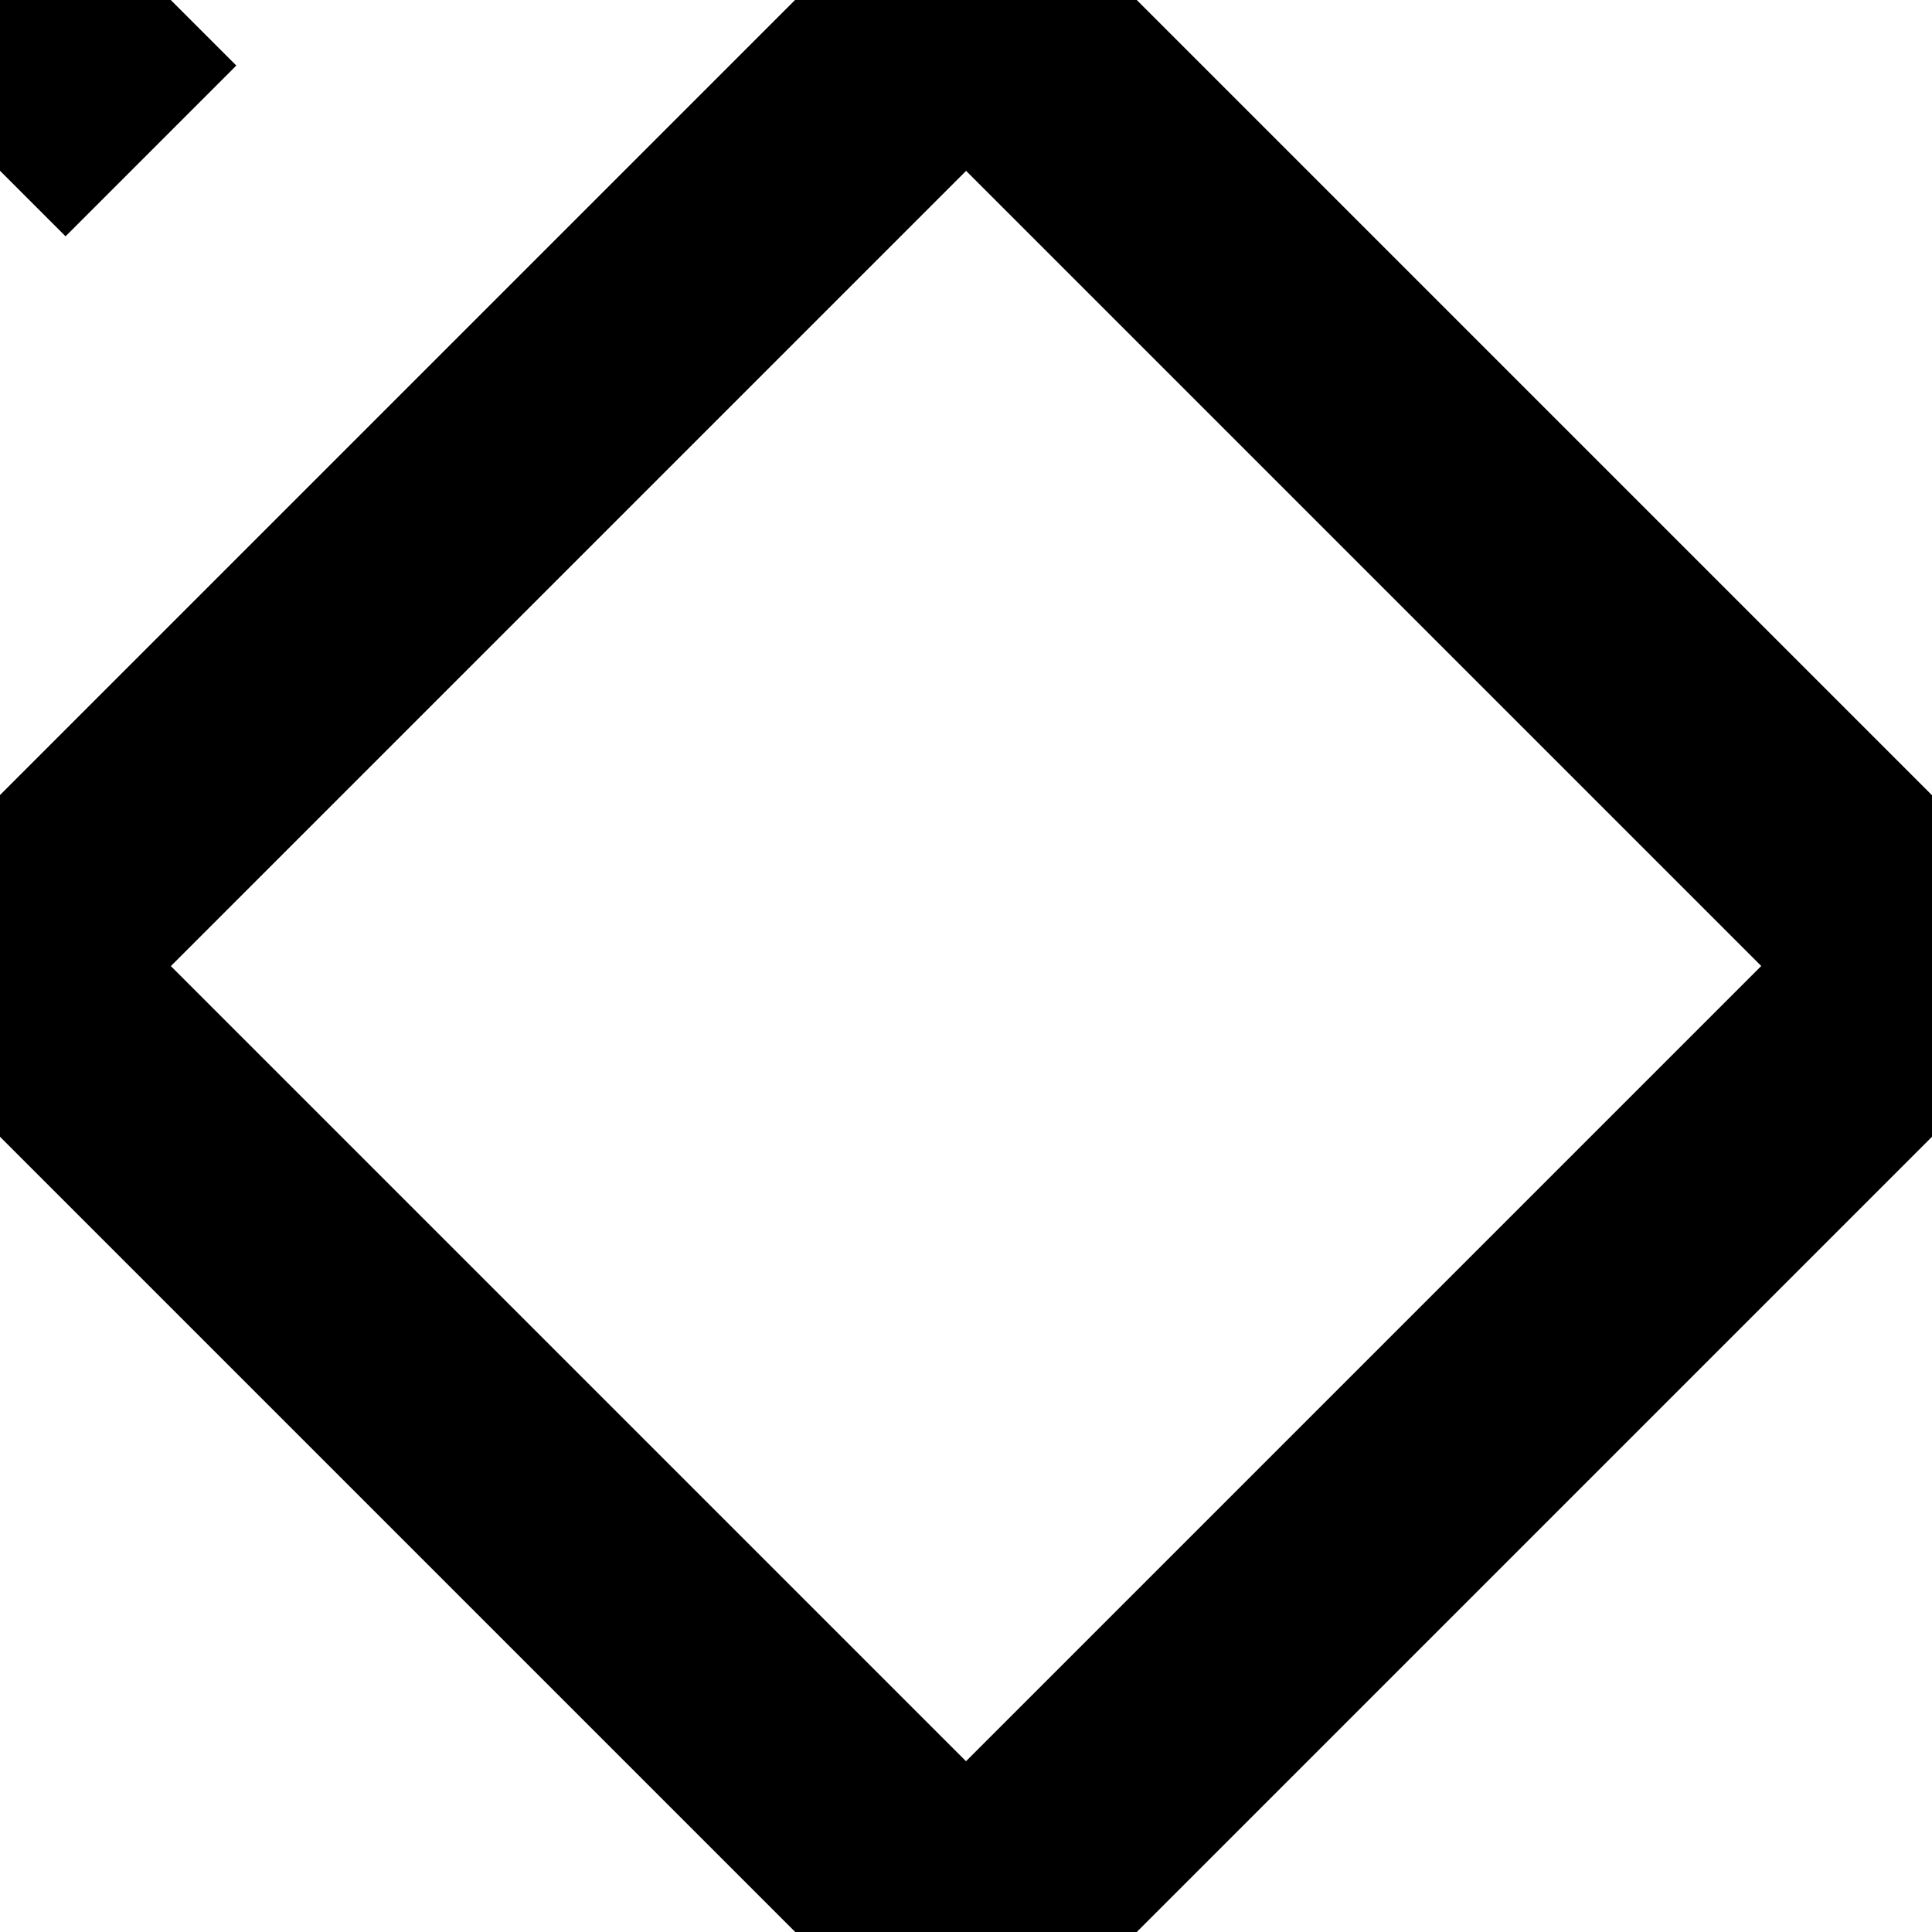
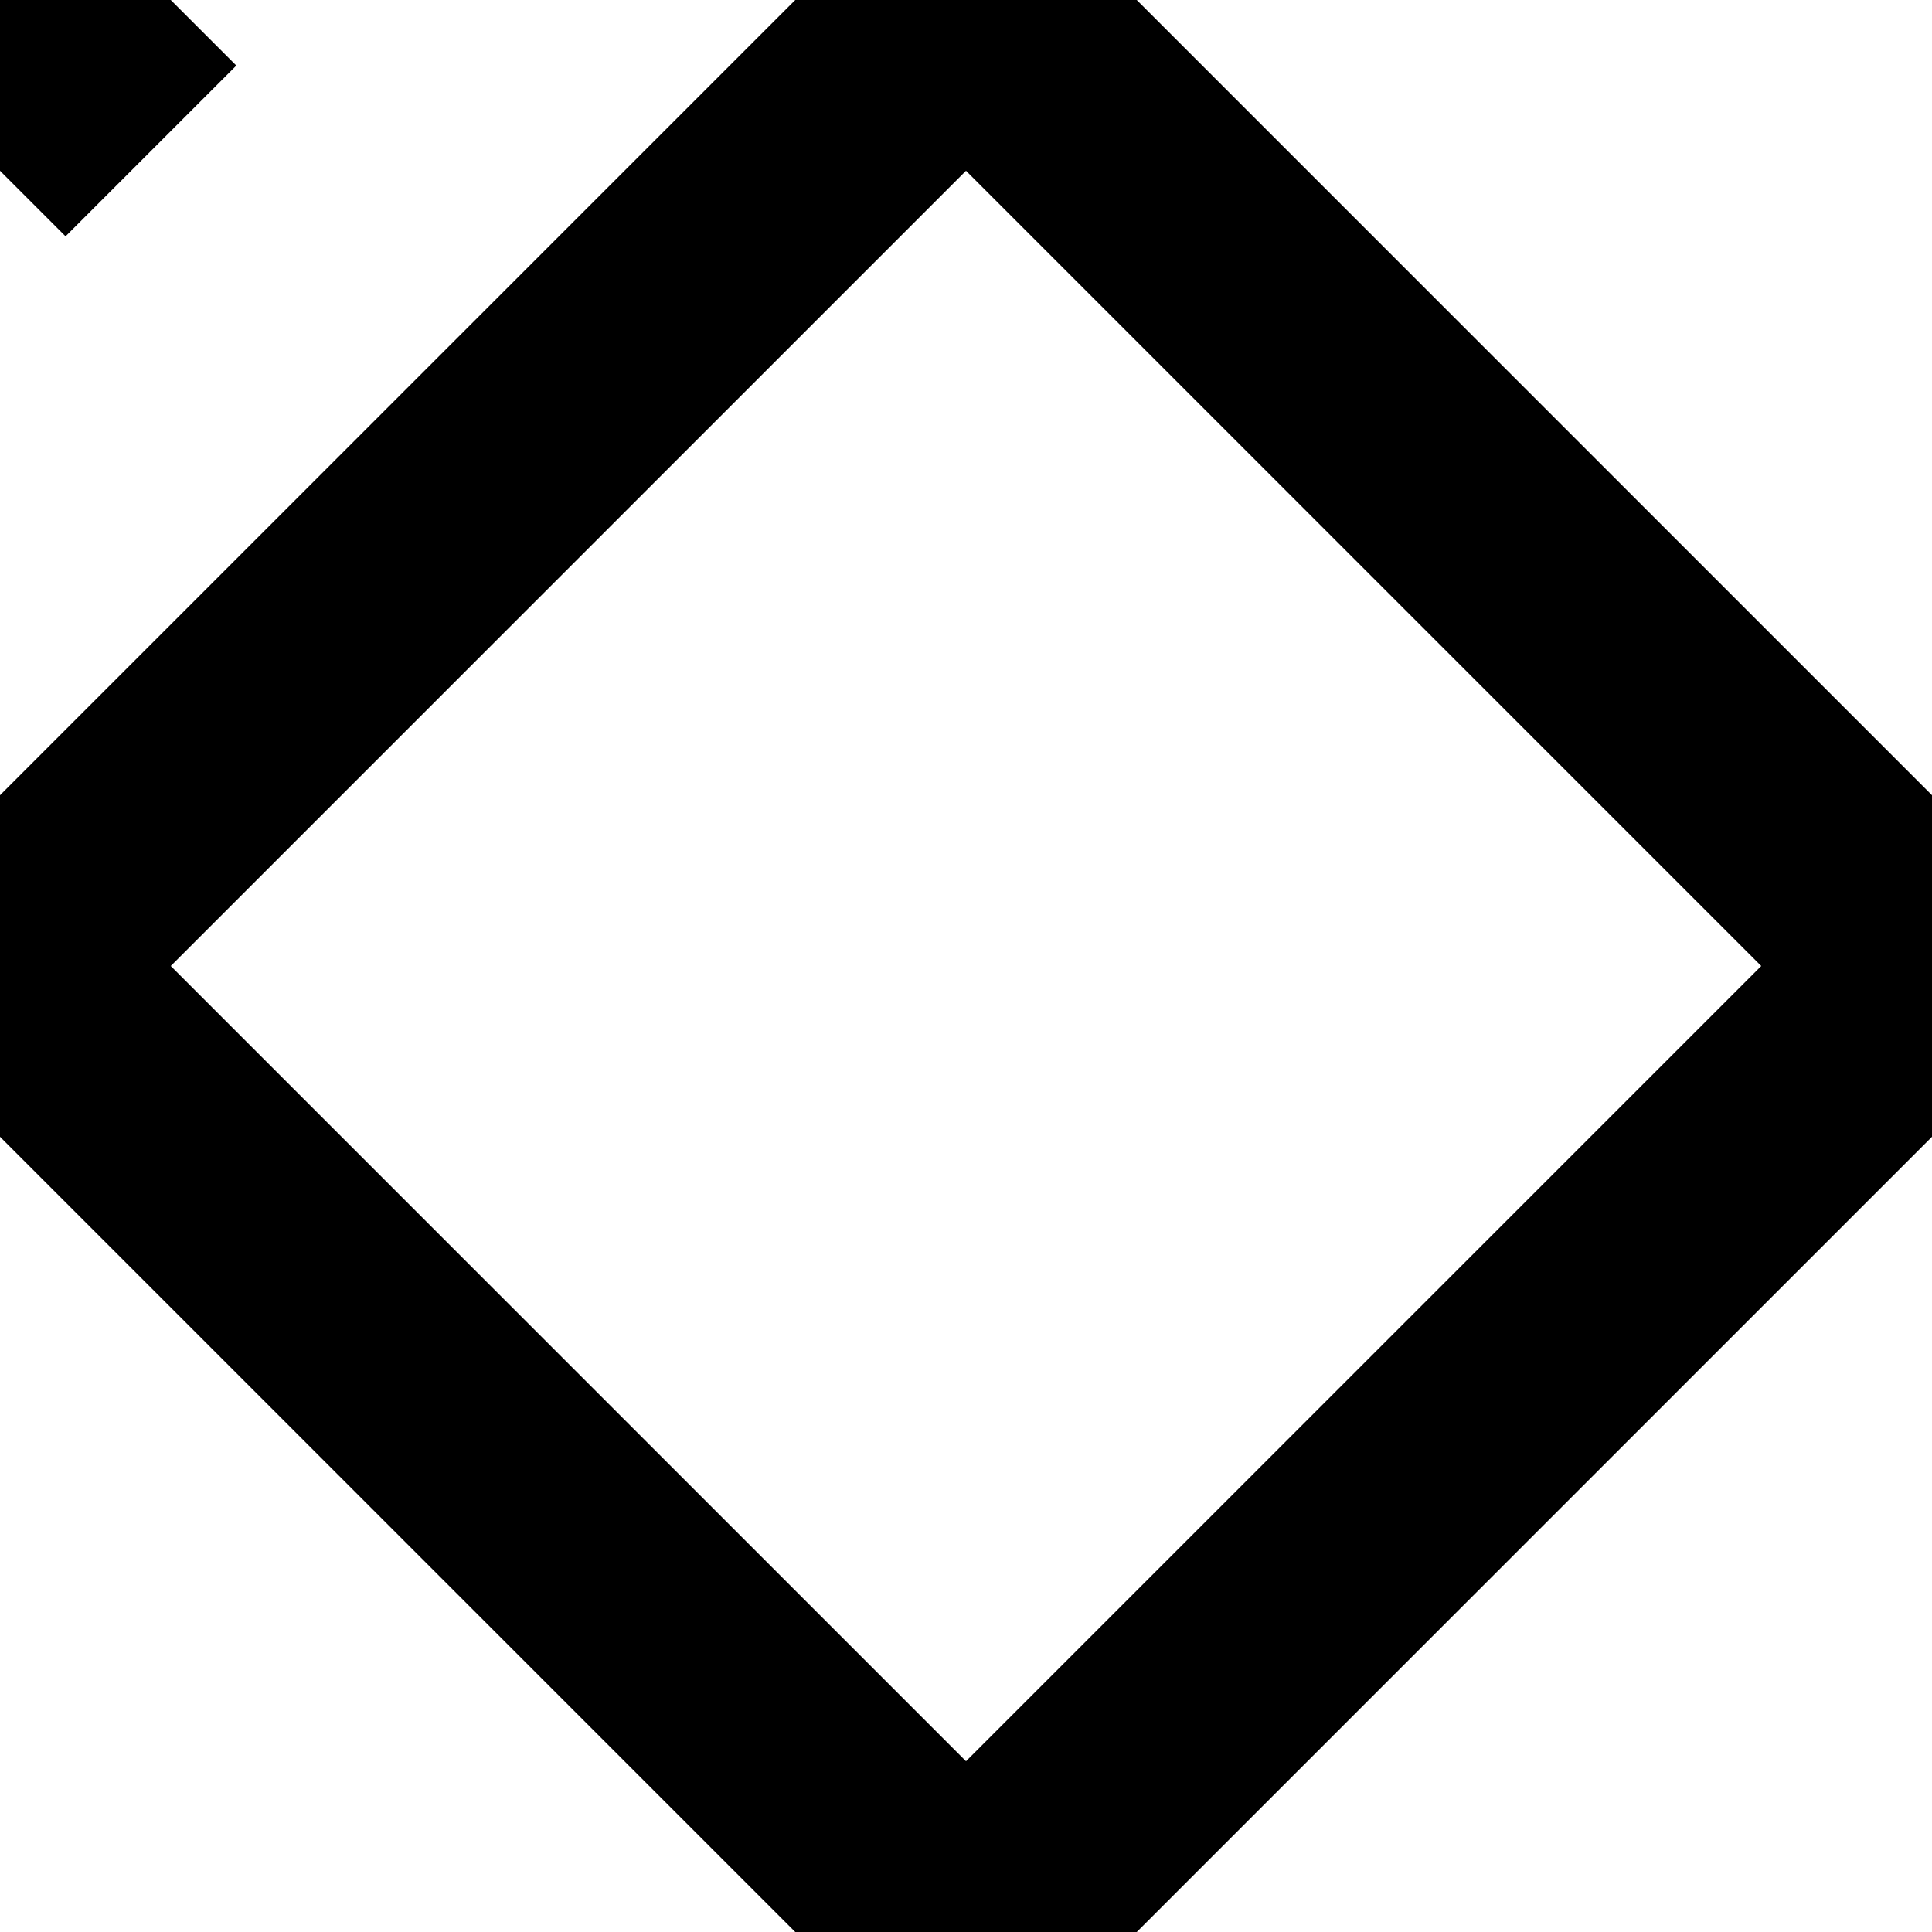
<svg xmlns="http://www.w3.org/2000/svg" id="svg8" version="1.1" viewBox="0 0 135.467 135.467" height="512" width="512">
  <defs id="defs2" />
  <path style="fill:none;fill-rule:evenodd;stroke:#000000;stroke-width:16.933;stroke-linecap:butt;stroke-linejoin:miter;stroke-opacity:1;stroke-miterlimit:4;stroke-dasharray:none" d="M 135.467,-67.733 0,67.733 152.4,220.133" id="path5824" />
  <path style="fill:none;fill-rule:evenodd;stroke:#000000;stroke-width:16.933;stroke-linecap:butt;stroke-linejoin:miter;stroke-opacity:1;stroke-miterlimit:4;stroke-dasharray:none" d="M 67.733,2.5999998e-6 135.467,67.733 67.733,135.467" id="path5826" />
  <defs id="defs2" />
  <path id="path4597" d="M 10.583,10.583 -4.233,-4.233" style="fill:none;fill-rule:evenodd;stroke:#000000;stroke-width:16.933;stroke-linecap:butt;stroke-linejoin:miter;stroke-miterlimit:4;stroke-dasharray:none;stroke-opacity:1" />
-   <path style="fill:none;fill-rule:evenodd;stroke:#000000;stroke-width:16.933;stroke-linecap:butt;stroke-linejoin:miter;stroke-opacity:1;stroke-miterlimit:4;stroke-dasharray:none" d="M 0,67.733 67.733,2.5999998e-6" id="path5042" />
</svg>
